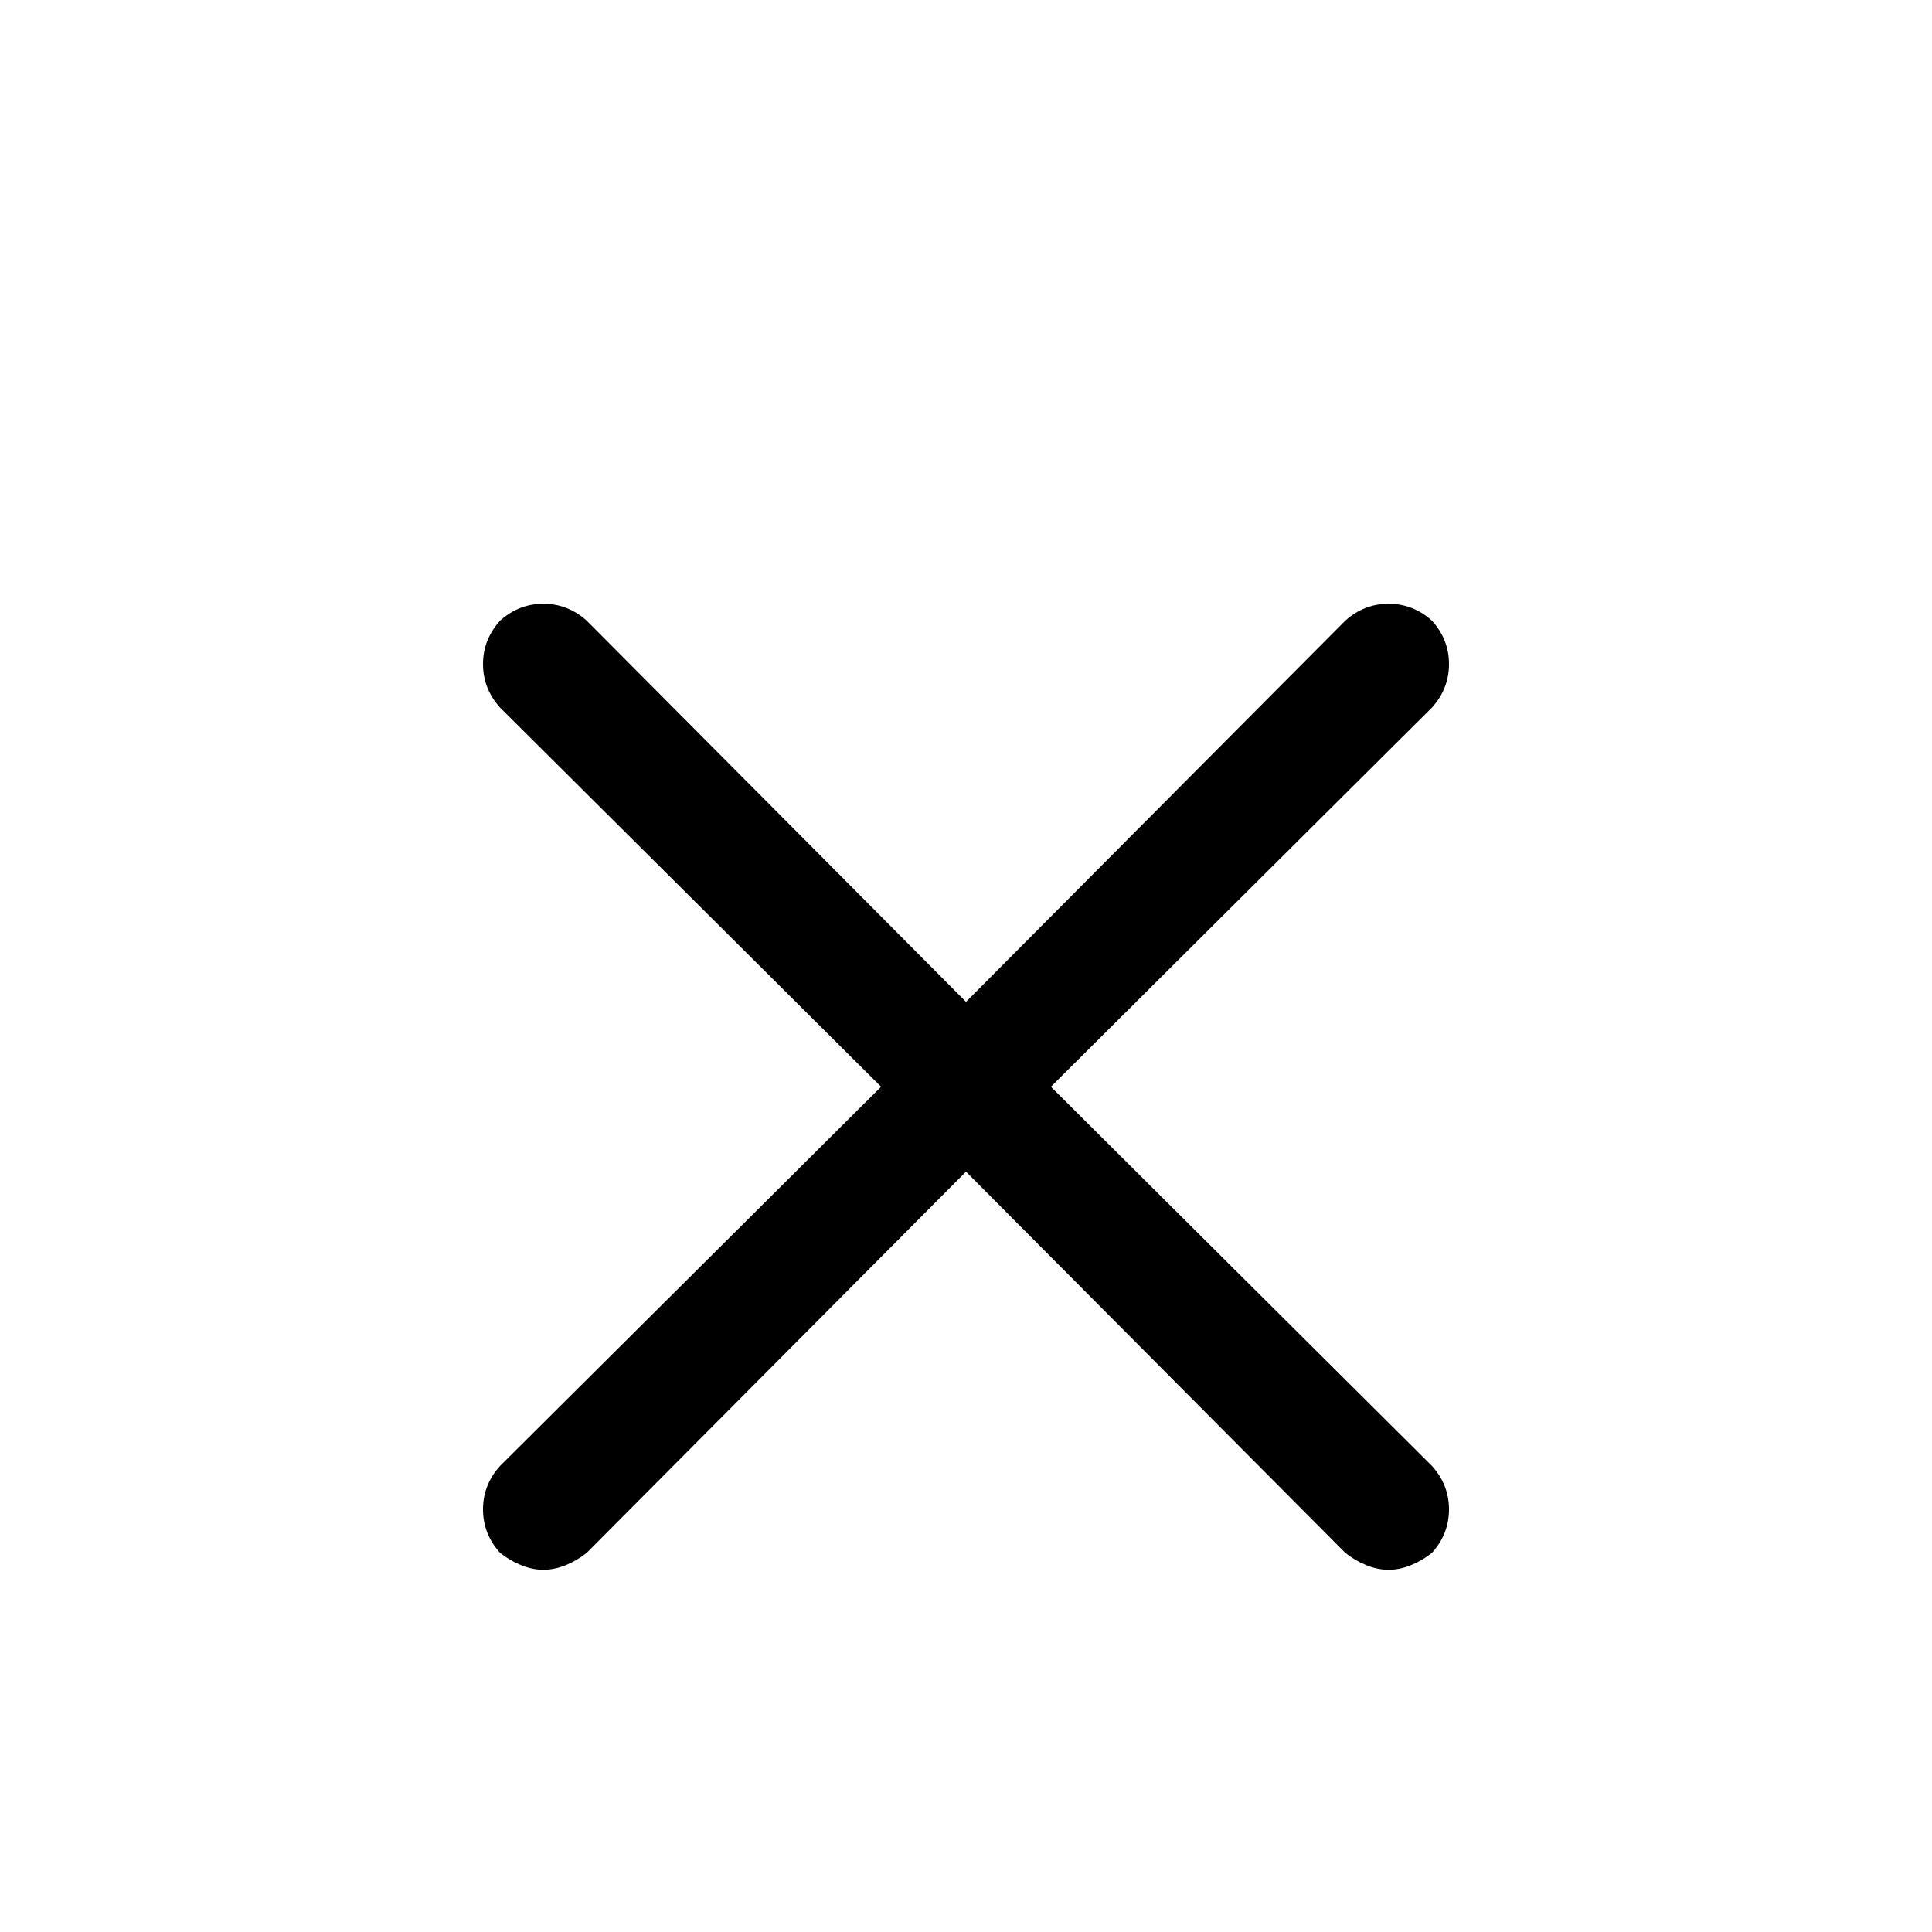
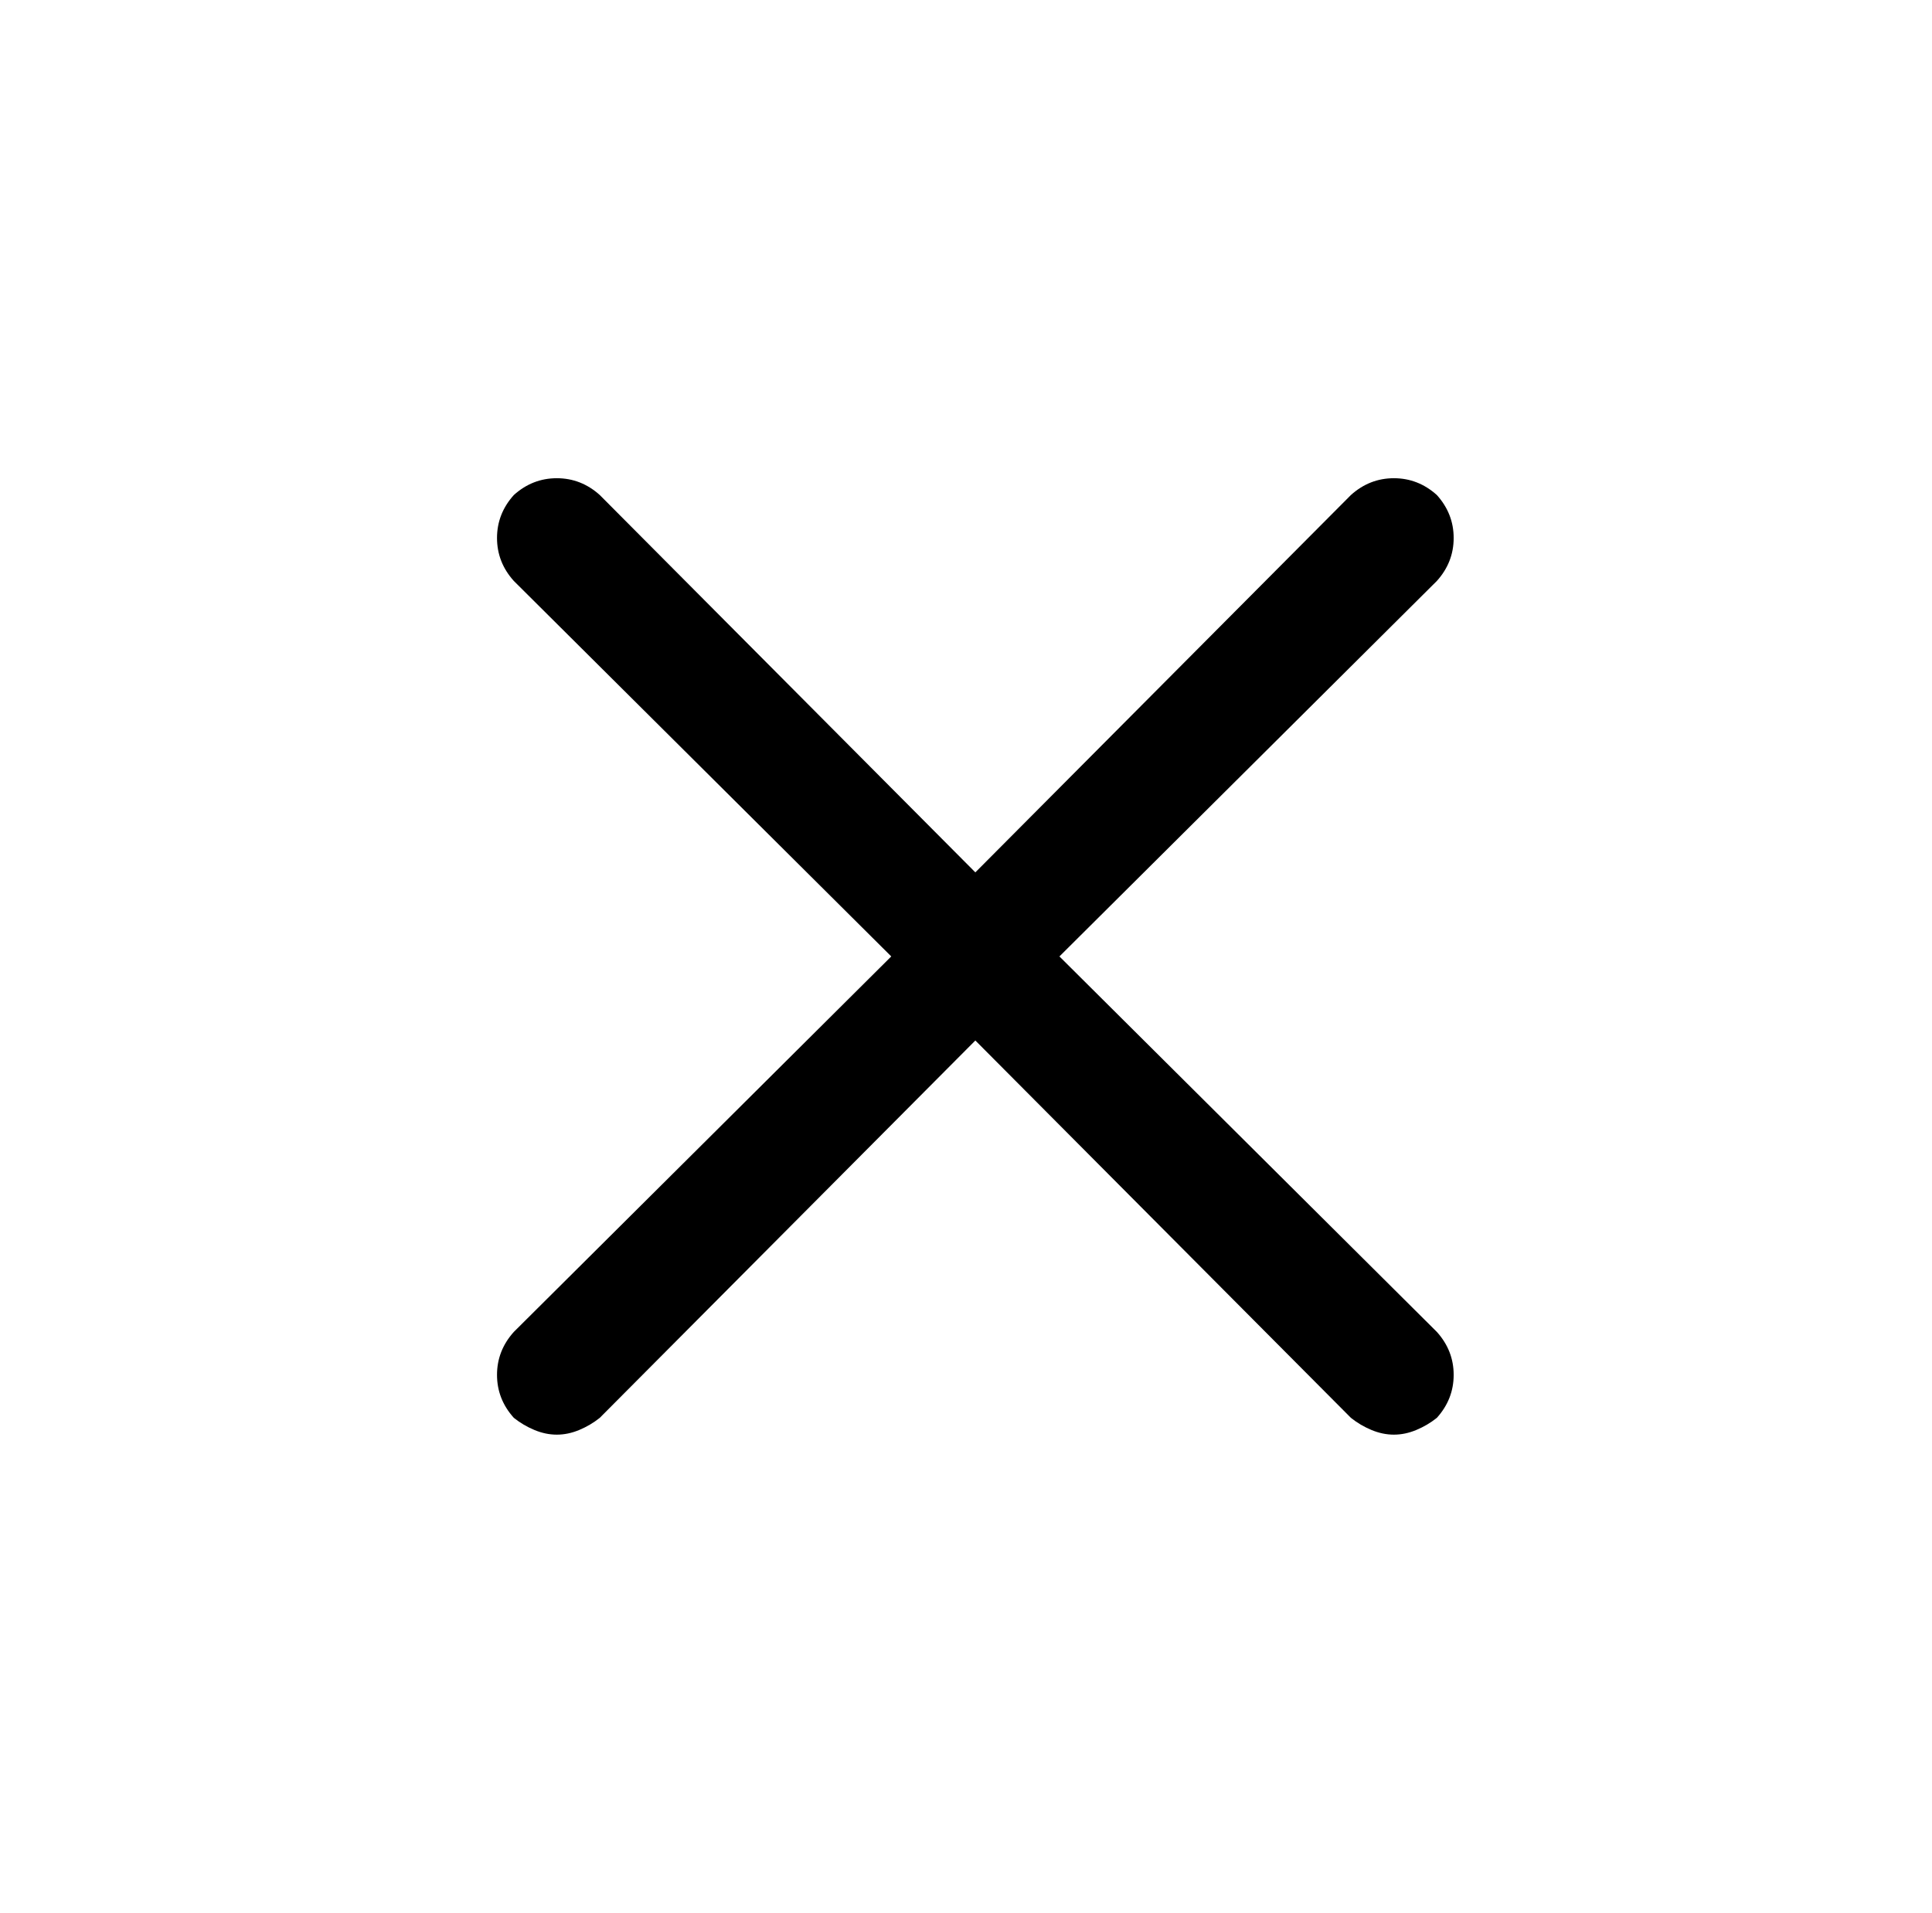
- <svg xmlns="http://www.w3.org/2000/svg" version="1.1" viewBox="0 -64 1024 1024">
+ <svg xmlns="http://www.w3.org/2000/svg" version="1.1" viewBox="-10 0 1034 1024">
  <g transform="matrix(1 0 0 -1 0 960)">
    <path fill="currentColor" d="M557 448l202 201q9 10 9 23t-9 23q-10 9 -23 9t-23 -9l-201 -202l-201 202q-10 9 -23 9t-23 -9q-9 -10 -9 -23t9 -23l202 -201l-202 -201q-9 -10 -9 -23t9 -23q5 -4 11 -6.5t12 -2.5t12 2.5t11 6.5l201 202l201 -202q5 -4 11 -6.5t12 -2.5t12 2.5t11 6.5q9 10 9 23t-9 23 z" />
  </g>
</svg>
